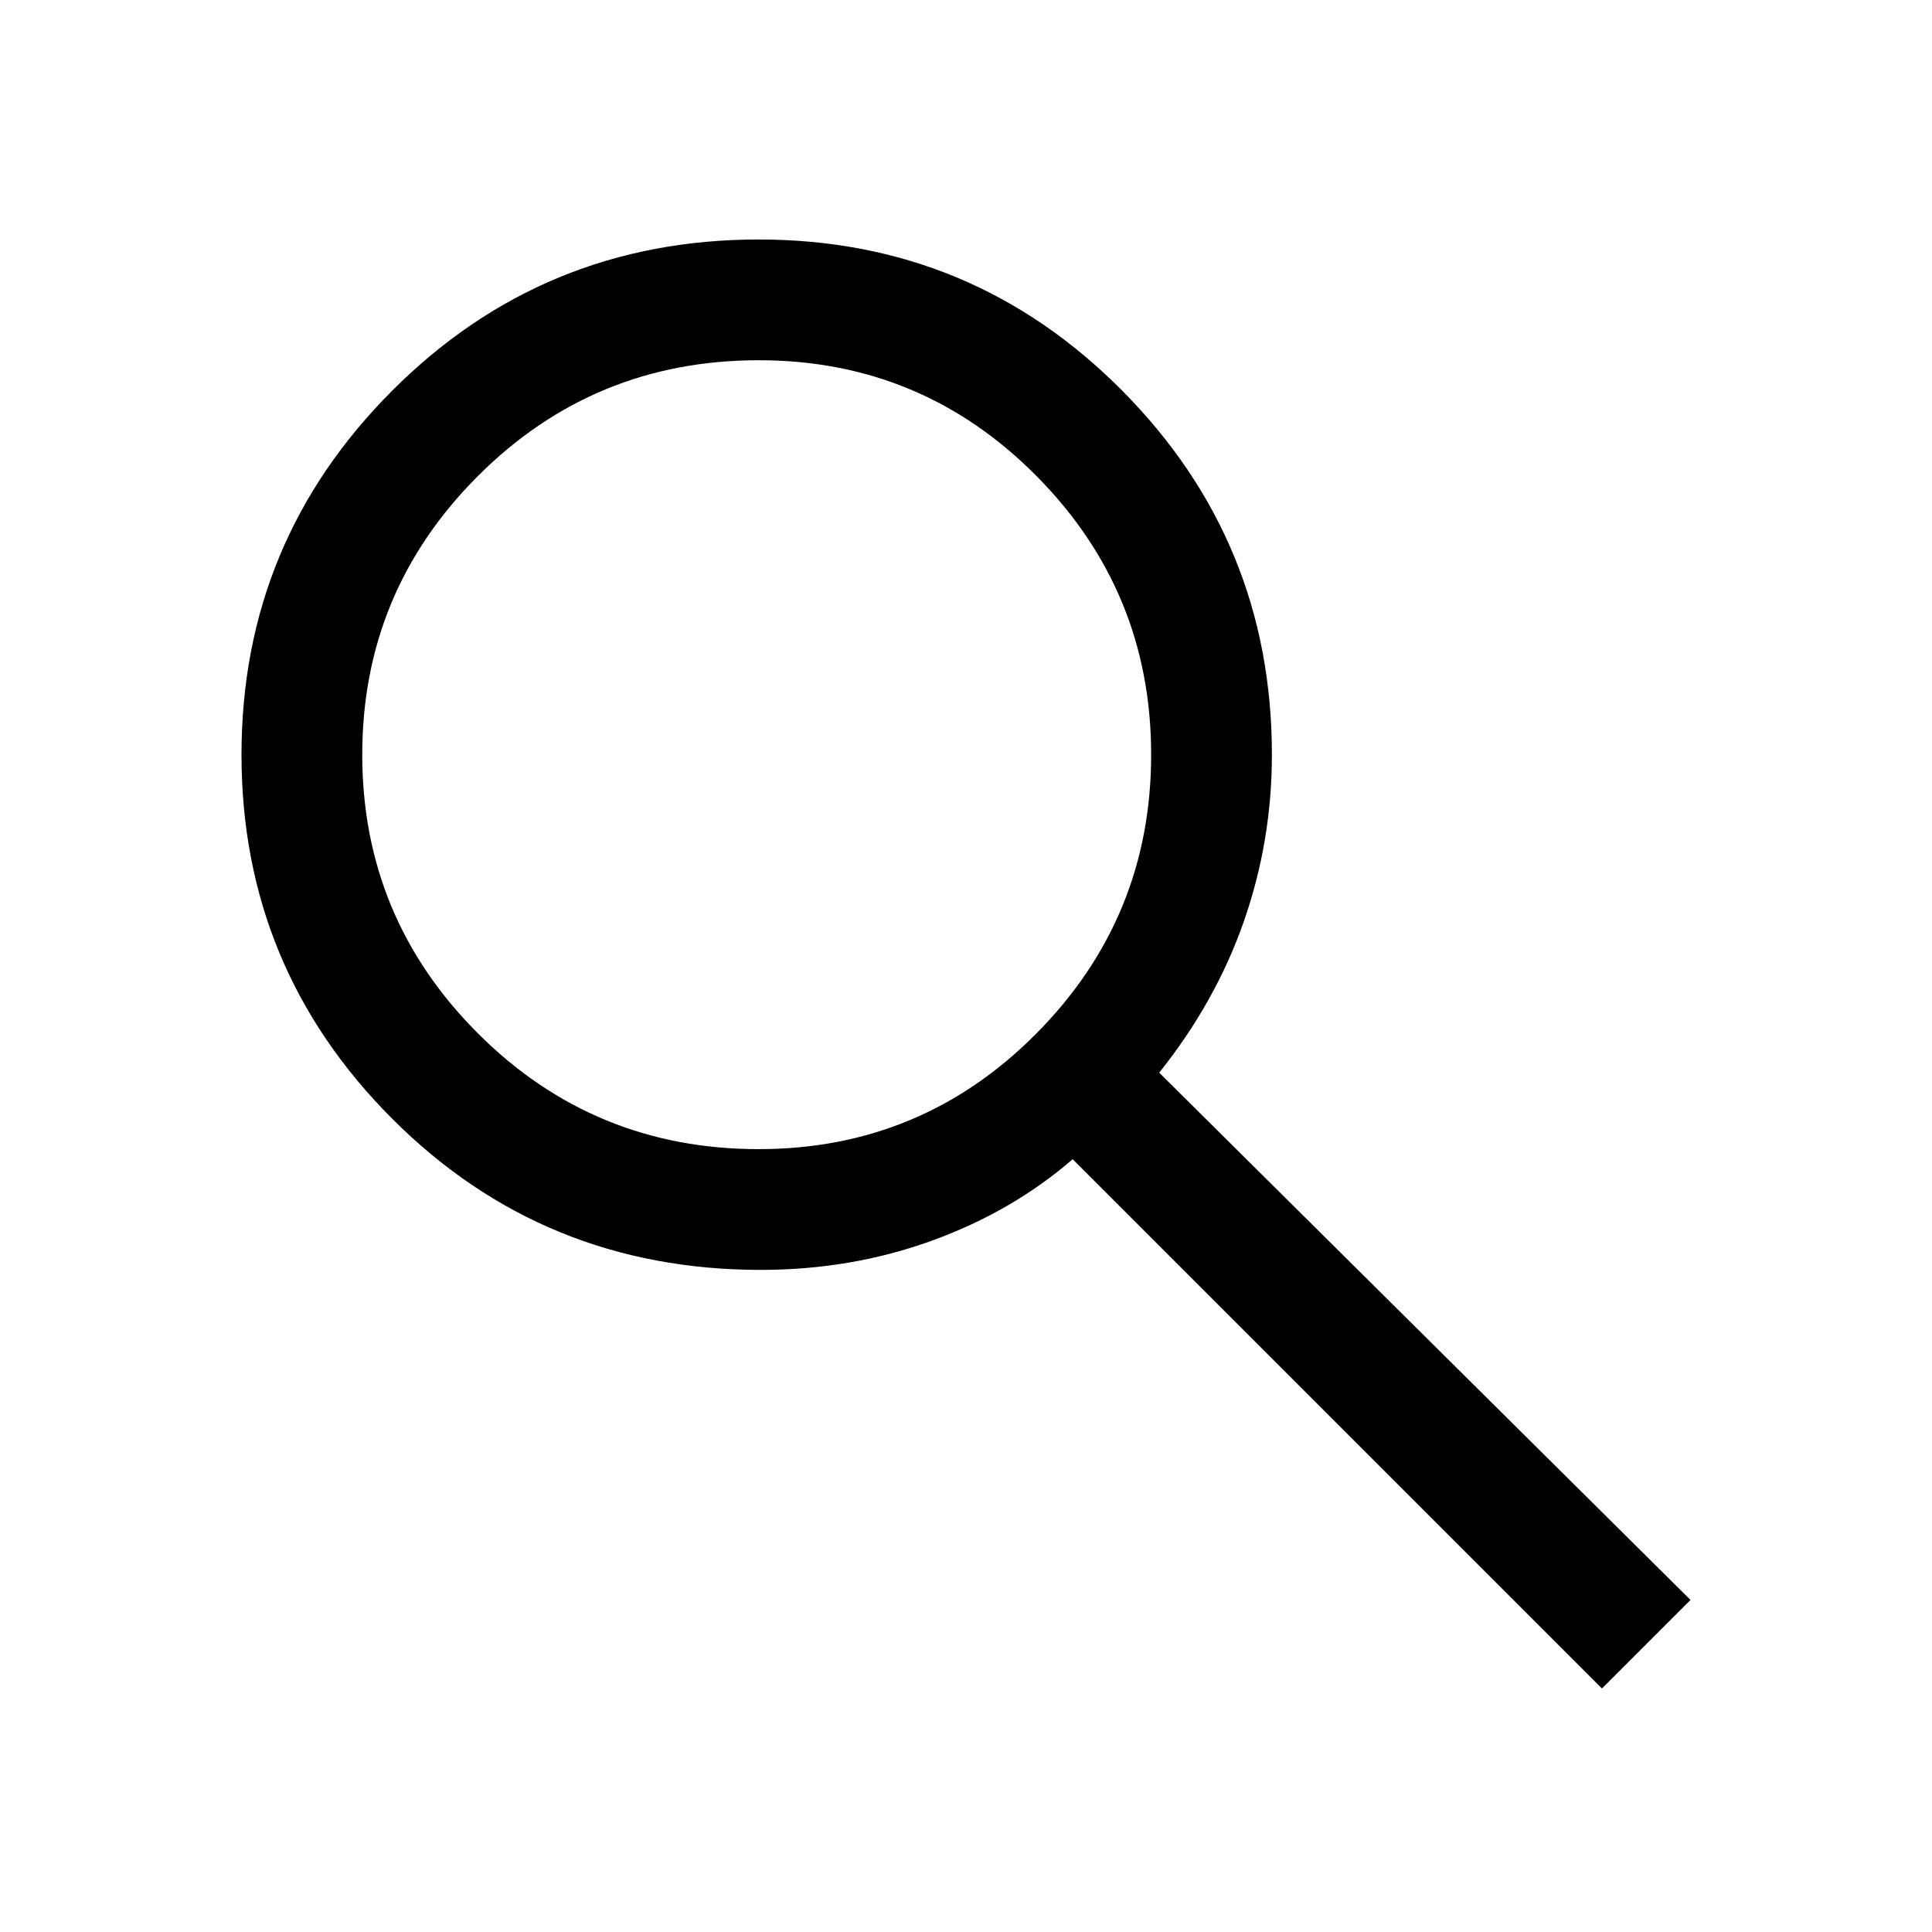
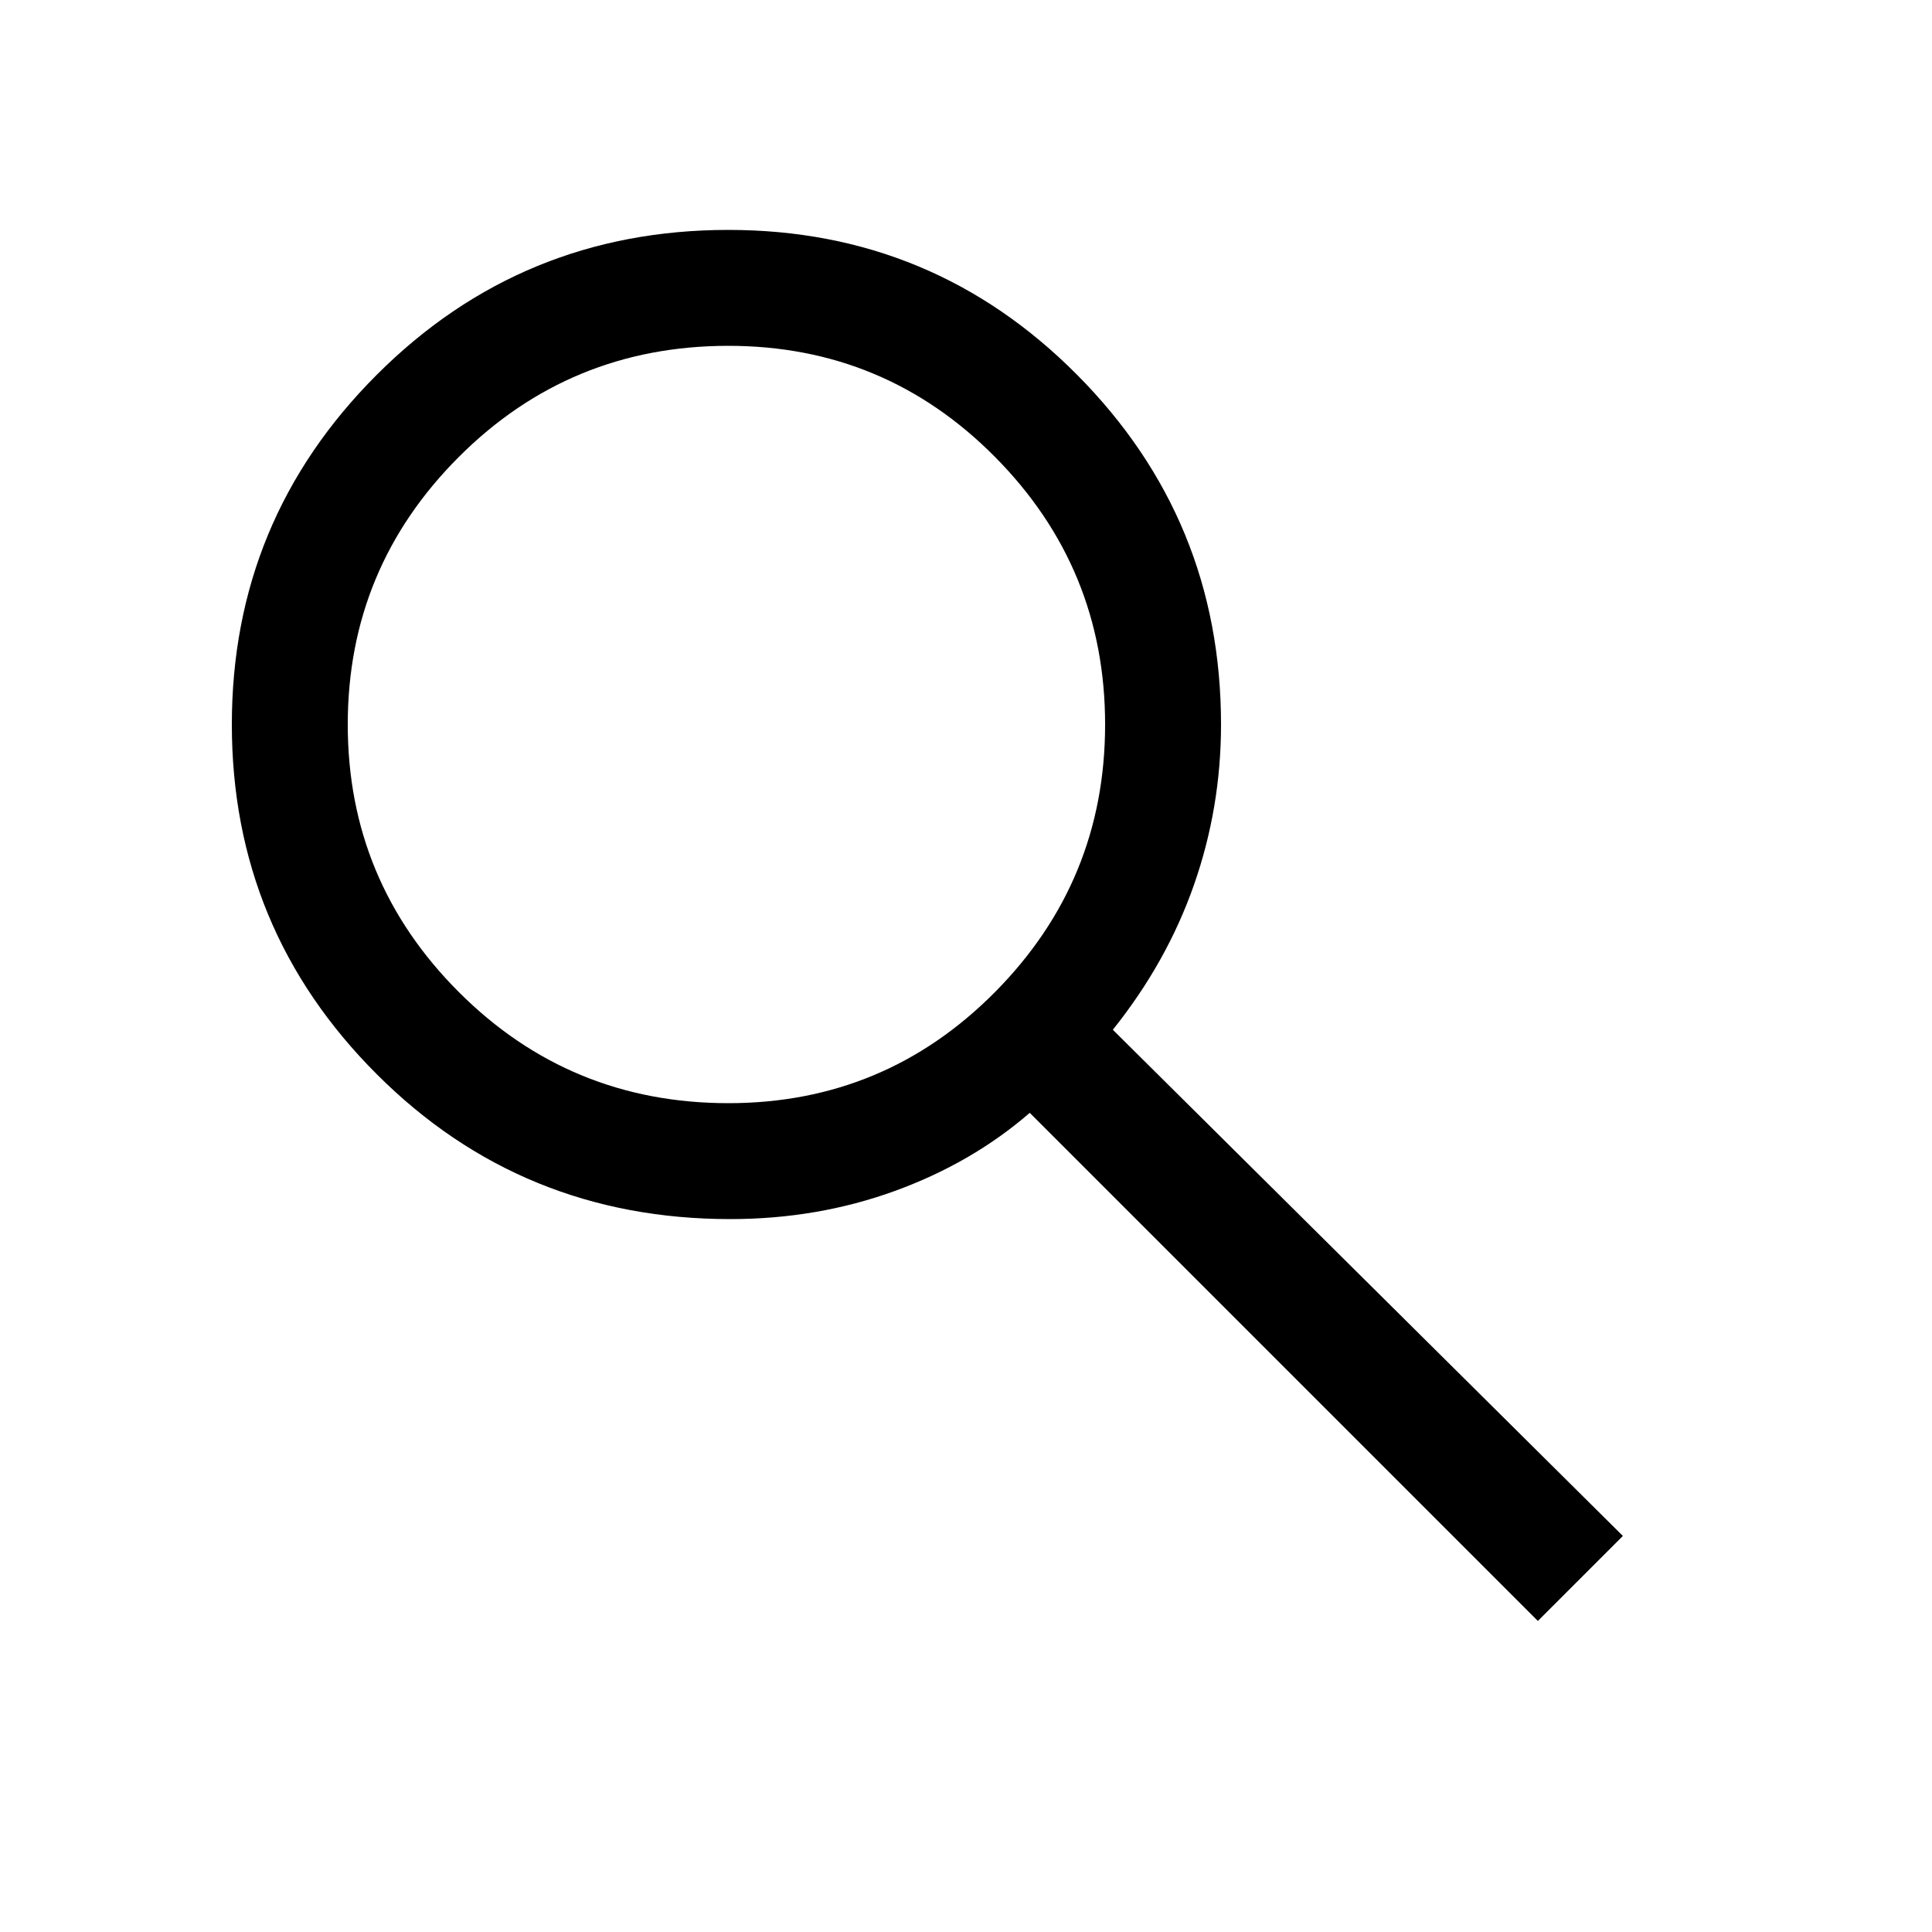
- <svg xmlns="http://www.w3.org/2000/svg" height="48" width="48">
+ <svg xmlns="http://www.w3.org/2000/svg" viewBox="0 0 50 50" width="100" height="100">
  <path d="M39.8 41.95 26.65 28.8q-1.5 1.3-3.5 2.025-2 .725-4.25.725-5.4 0-9.15-3.75T6 18.75q0-5.3 3.75-9.05 3.75-3.75 9.1-3.75 5.3 0 9.025 3.75 3.725 3.75 3.725 9.05 0 2.15-.7 4.15-.7 2-2.1 3.75L42 39.75Zm-20.95-13.4q4.05 0 6.9-2.875Q28.6 22.8 28.6 18.75t-2.85-6.925Q22.9 8.95 18.85 8.95q-4.1 0-6.975 2.875T9 18.75q0 4.05 2.875 6.925t6.975 2.875Z" />
</svg>
